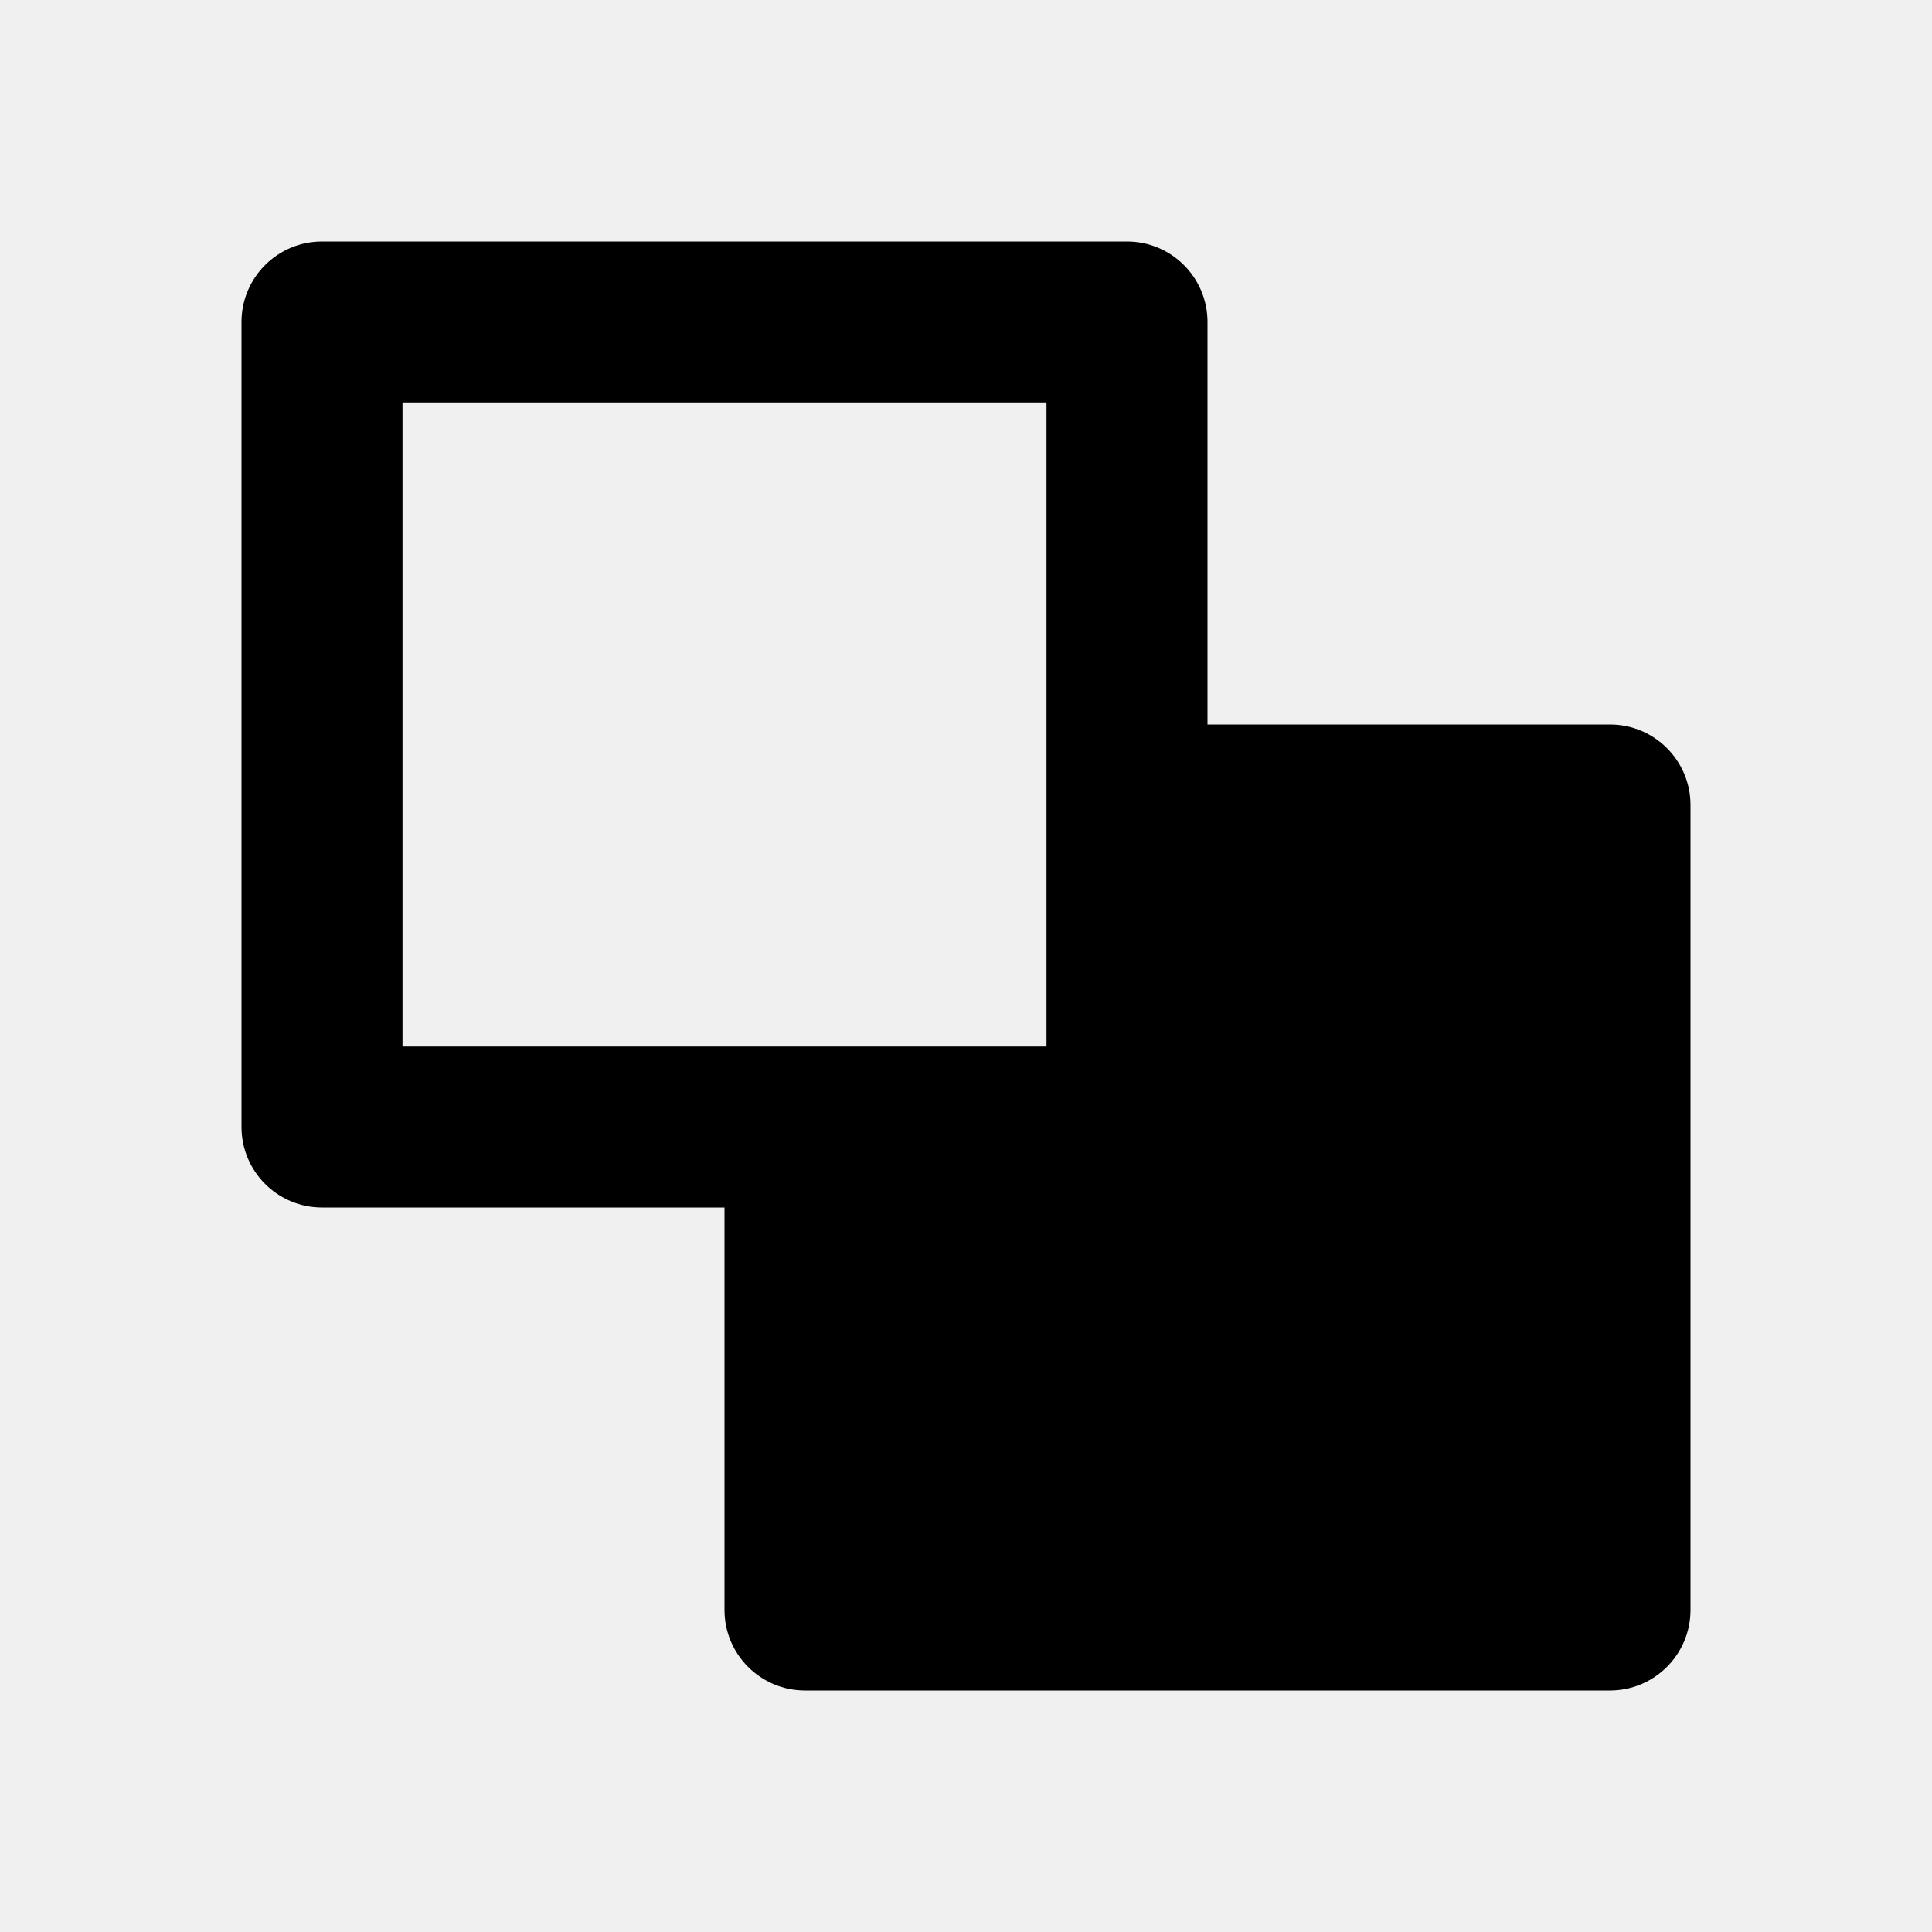
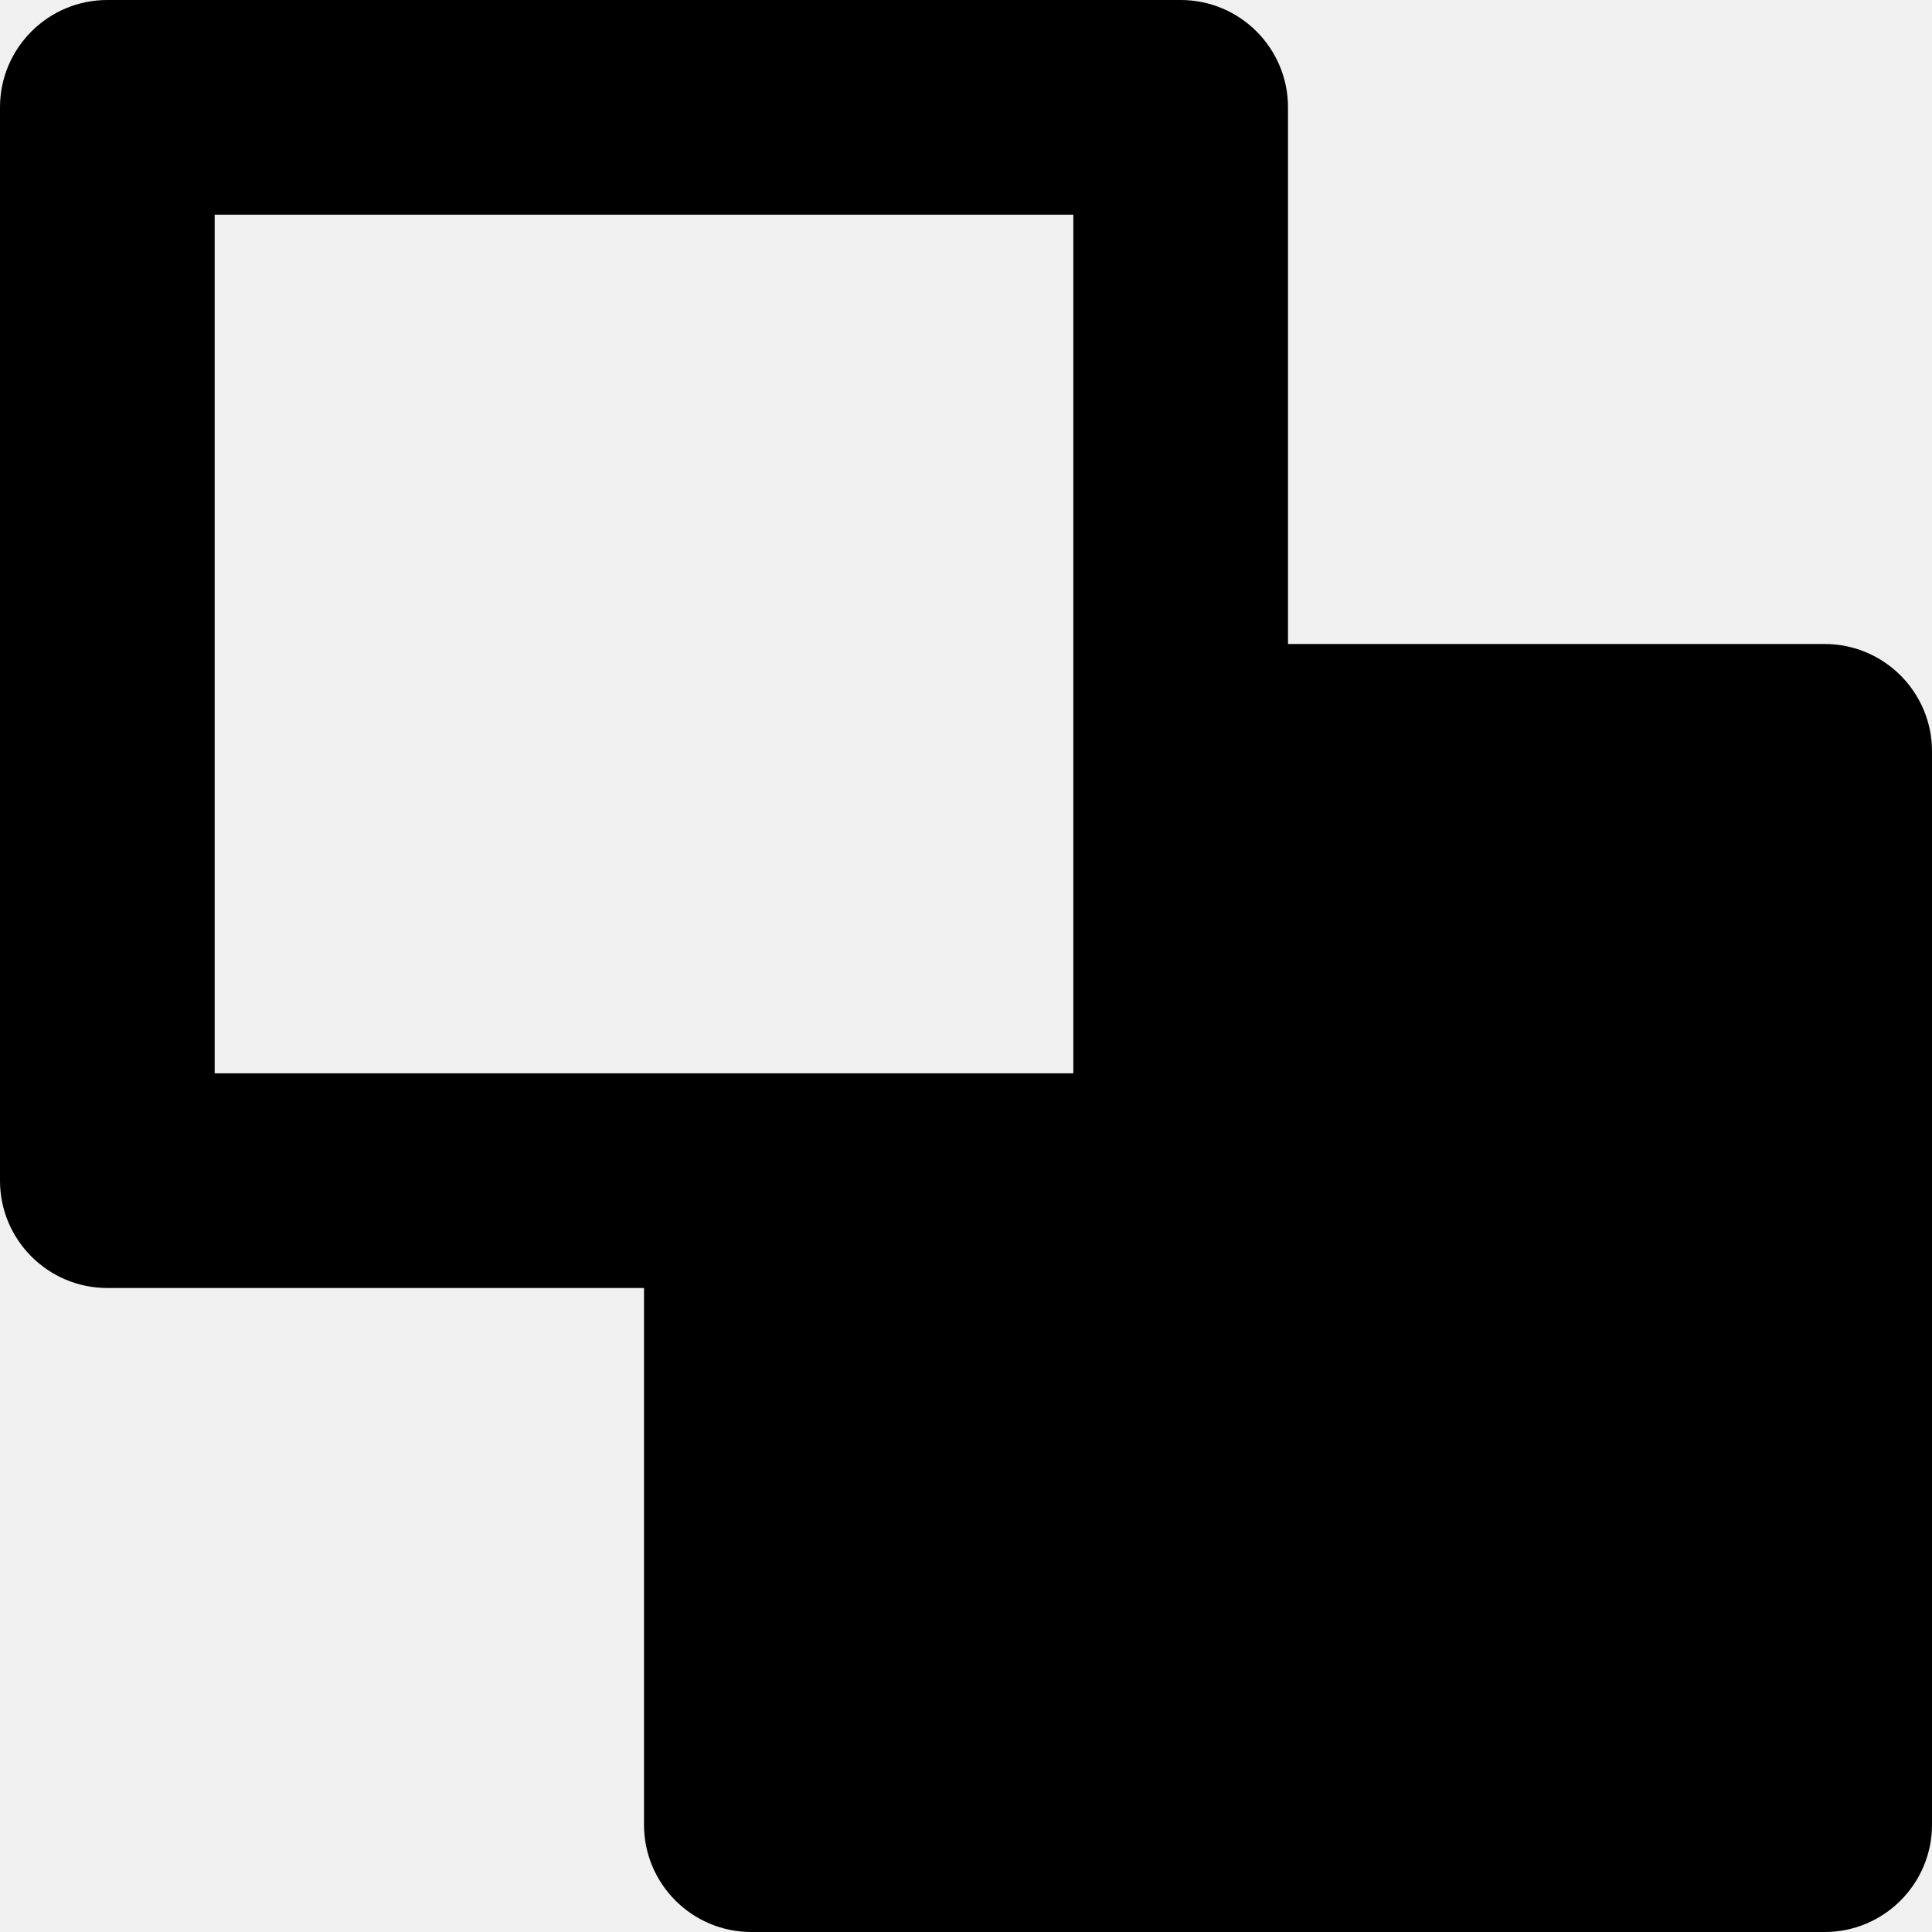
- <svg xmlns="http://www.w3.org/2000/svg" width="24" height="24" viewBox="0 0 24 24" fill="none">
-   <g clip-path="url(#clip0_437_5695)">
-     <path d="M14 3C14.552 3 15 3.448 15 4V9H20C20.552 9 21 9.448 21 10V20C21 20.552 20.552 21 20 21H10C9.448 21 9 20.552 9 20V15H4C3.448 15 3 14.552 3 14V4C3 3.448 3.448 3 4 3H14ZM13 5H5V13H13V5Z" fill="black" />
-   </g>
-   <defs>
-     <clipPath id="clip0_437_5695">
-       <rect width="24" height="24" fill="white" />
-     </clipPath>
-   </defs>
+ <svg xmlns="http://www.w3.org/2000/svg" width="18" height="18" viewBox="0 0 18 18" fill="none">
+   <path d="M11 0C11.552 0 12 0.448 12 1V6H17C17.552 6 18 6.448 18 7V17C18 17.552 17.552 18 17 18H7C6.448 18 6 17.552 6 17V12H1C0.448 12 0 11.552 0 11V1C0 0.448 0.448 0 1 0H11ZM10 2H2V10H10V2Z" fill="black" />
</svg>
